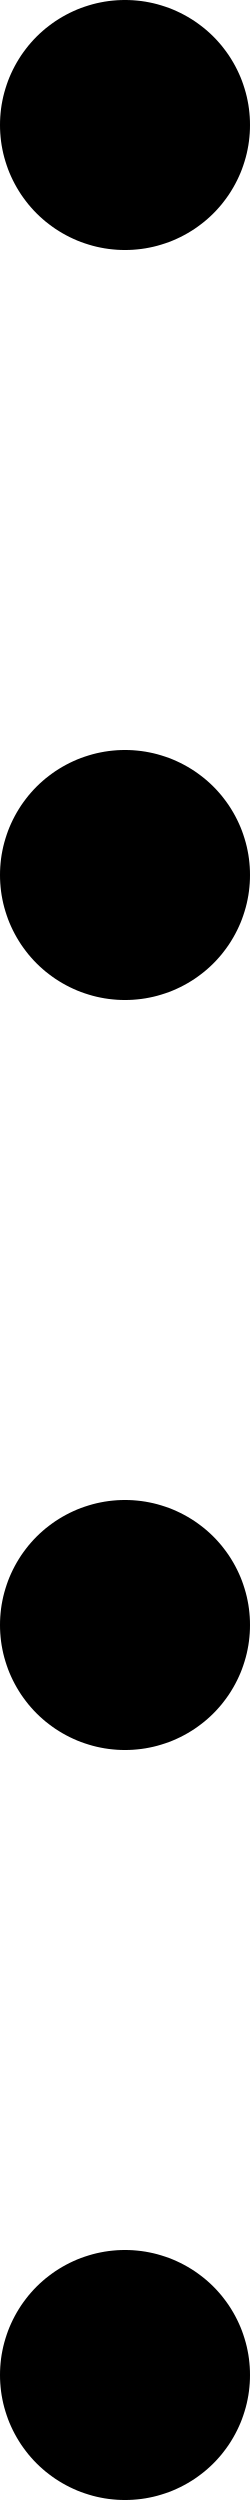
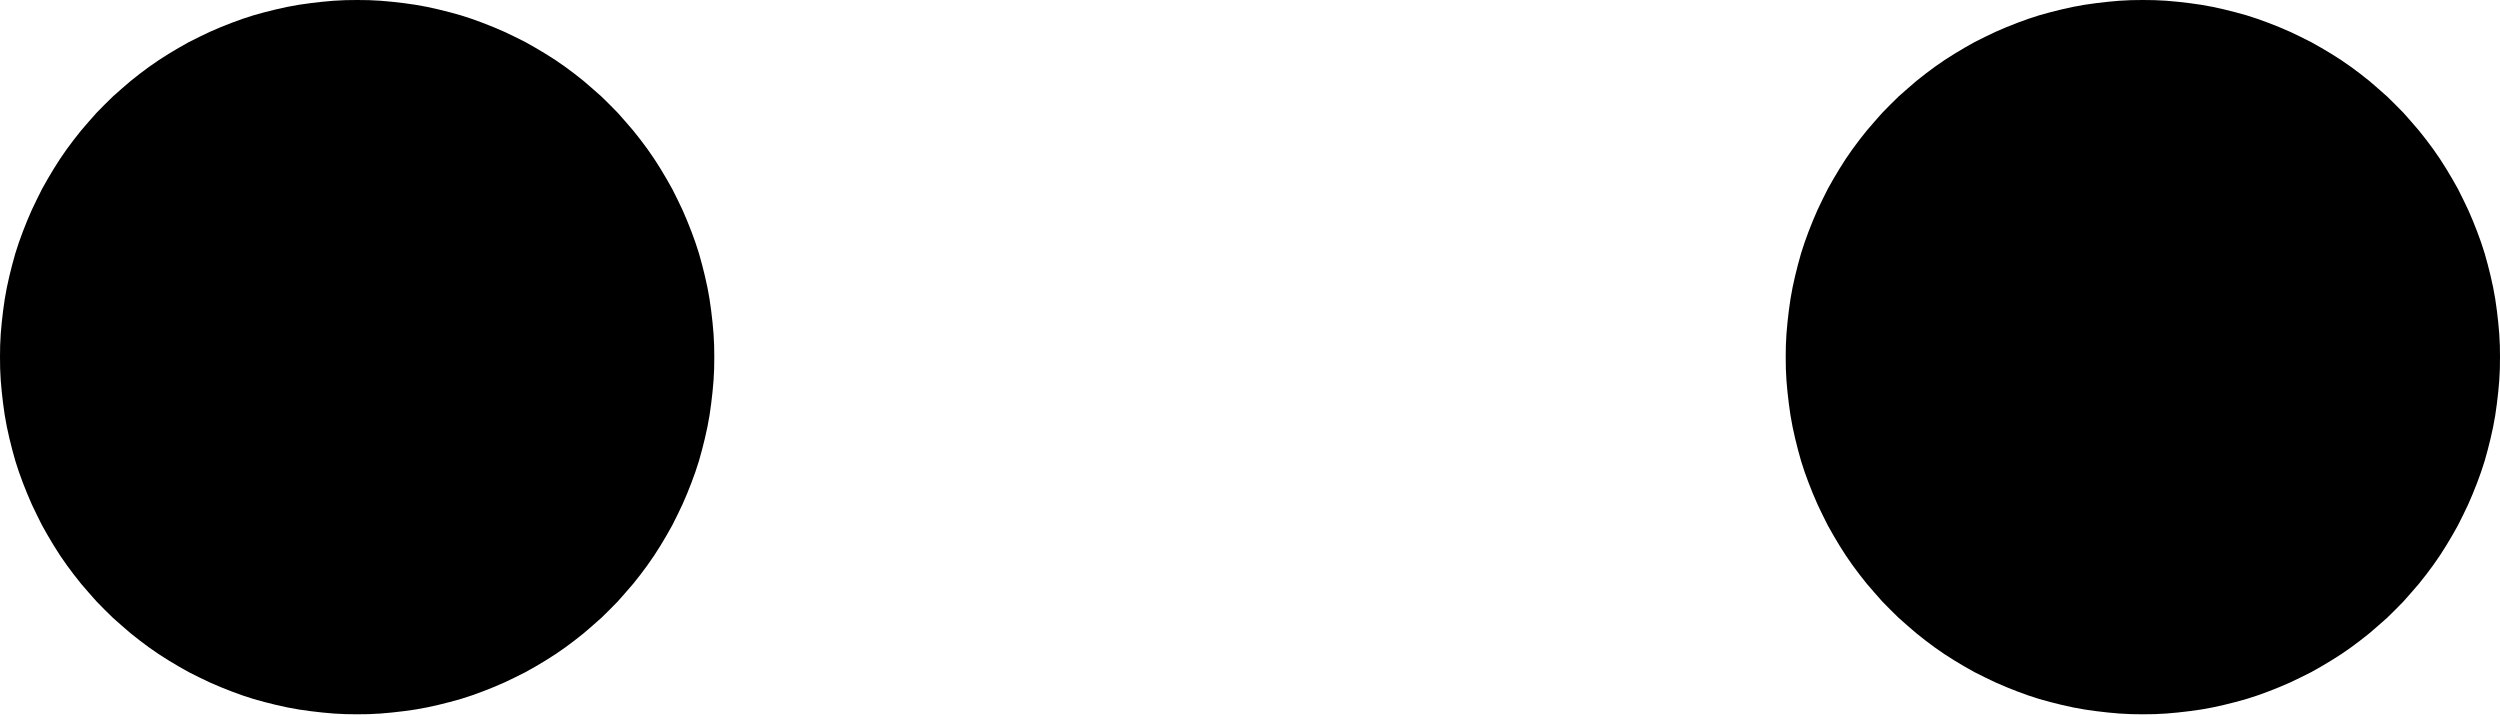
- <svg xmlns="http://www.w3.org/2000/svg" viewBox="12250.0 24250 500 5000.0">
-   <path fill="#000" fill-rule="evenodd" d="M12749.5 24483.6 L12748.8 24475.5 L12747.9 24467.4 L12746.7 24459.3 L12745.2 24451.2 L12743.5 24443.2 L12741.5 24435.3 L12739.2 24427.4 L12736.7 24419.6 L12734.0 24411.9 L12731.0 24404.3 L12727.7 24396.8 L12724.2 24389.4 L12720.5 24382.2 L12716.5 24375.0 L12712.3 24368.0 L12707.9 24361.1 L12703.2 24354.4 L12698.3 24347.8 L12693.3 24341.4 L12688.0 24335.2 L12682.5 24329.1 L12676.8 24323.2 L12670.9 24317.5 L12664.8 24312.0 L12658.6 24306.7 L12652.2 24301.7 L12645.6 24296.8 L12638.9 24292.1 L12632.0 24287.7 L12625.0 24283.5 L12617.8 24279.5 L12610.6 24275.8 L12603.2 24272.3 L12595.7 24269.0 L12588.1 24266.0 L12580.4 24263.3 L12572.6 24260.8 L12564.7 24258.5 L12556.8 24256.5 L12548.8 24254.8 L12540.7 24253.3 L12532.6 24252.1 L12524.5 24251.2 L12516.4 24250.5 L12508.2 24250.1 L12500.0 24250.0 L12491.8 24250.1 L12483.6 24250.5 L12475.5 24251.2 L12467.4 24252.1 L12459.3 24253.3 L12451.2 24254.8 L12443.2 24256.5 L12435.3 24258.5 L12427.4 24260.8 L12419.6 24263.3 L12411.9 24266.0 L12404.3 24269.0 L12396.8 24272.3 L12389.4 24275.8 L12382.2 24279.5 L12375.0 24283.5 L12368.0 24287.7 L12361.1 24292.1 L12354.4 24296.8 L12347.8 24301.7 L12341.4 24306.7 L12335.2 24312.0 L12329.1 24317.5 L12323.2 24323.2 L12317.5 24329.1 L12312.0 24335.2 L12306.7 24341.4 L12301.7 24347.8 L12296.8 24354.4 L12292.1 24361.1 L12287.7 24368.0 L12283.5 24375.0 L12279.5 24382.2 L12275.8 24389.4 L12272.3 24396.8 L12269.0 24404.3 L12266.0 24411.9 L12263.3 24419.6 L12260.8 24427.4 L12258.5 24435.3 L12256.5 24443.2 L12254.8 24451.2 L12253.3 24459.3 L12252.1 24467.4 L12251.2 24475.5 L12250.5 24483.6 L12250.1 24491.8 L12250.0 24500.0 L12250.1 24508.2 L12250.5 24516.4 L12251.2 24524.5 L12252.1 24532.6 L12253.3 24540.7 L12254.8 24548.8 L12256.5 24556.8 L12258.5 24564.7 L12260.8 24572.6 L12263.3 24580.4 L12266.0 24588.1 L12269.0 24595.7 L12272.3 24603.2 L12275.8 24610.6 L12279.5 24617.8 L12283.5 24625.0 L12287.7 24632.0 L12292.1 24638.9 L12296.8 24645.6 L12301.7 24652.2 L12306.7 24658.6 L12312.0 24664.8 L12317.5 24670.9 L12323.2 24676.8 L12329.1 24682.5 L12335.2 24688.0 L12341.4 24693.3 L12347.8 24698.3 L12354.4 24703.2 L12361.1 24707.9 L12368.0 24712.3 L12375.0 24716.5 L12382.2 24720.5 L12389.4 24724.2 L12396.8 24727.7 L12404.3 24731.0 L12411.9 24734.0 L12419.6 24736.7 L12427.4 24739.2 L12435.3 24741.5 L12443.2 24743.5 L12451.2 24745.2 L12459.3 24746.7 L12467.4 24747.9 L12475.5 24748.8 L12483.6 24749.5 L12491.8 24749.9 L12500.0 24750.0 L12508.2 24749.9 L12516.4 24749.5 L12524.5 24748.8 L12532.6 24747.9 L12540.7 24746.7 L12548.8 24745.2 L12556.8 24743.5 L12564.7 24741.5 L12572.6 24739.2 L12580.4 24736.7 L12588.1 24734.0 L12595.7 24731.0 L12603.2 24727.7 L12610.6 24724.2 L12617.8 24720.5 L12625.0 24716.5 L12632.0 24712.3 L12638.9 24707.9 L12645.6 24703.2 L12652.2 24698.3 L12658.6 24693.3 L12664.8 24688.0 L12670.9 24682.5 L12676.8 24676.8 L12682.5 24670.9 L12688.0 24664.8 L12693.3 24658.6 L12698.3 24652.2 L12703.2 24645.6 L12707.9 24638.9 L12712.3 24632.0 L12716.5 24625.0 L12720.5 24617.8 L12724.2 24610.6 L12727.7 24603.2 L12731.0 24595.7 L12734.0 24588.1 L12736.7 24580.4 L12739.2 24572.6 L12741.5 24564.7 L12743.5 24556.8 L12745.2 24548.8 L12746.7 24540.7 L12747.9 24532.6 L12748.8 24524.5 L12749.5 24516.4 L12749.9 24508.2 L12750.0 24500.0 L12749.9 24491.8 L12749.5 24483.6 Z M12749.5 25983.6 L12748.8 25975.5 L12747.9 25967.4 L12746.7 25959.3 L12745.2 25951.2 L12743.5 25943.2 L12741.5 25935.3 L12739.2 25927.4 L12736.7 25919.6 L12734.0 25911.9 L12731.0 25904.3 L12727.7 25896.8 L12724.2 25889.4 L12720.5 25882.2 L12716.5 25875.0 L12712.3 25868.0 L12707.9 25861.1 L12703.2 25854.4 L12698.3 25847.8 L12693.3 25841.4 L12688.0 25835.2 L12682.5 25829.1 L12676.8 25823.2 L12670.9 25817.5 L12664.8 25812.0 L12658.6 25806.7 L12652.2 25801.7 L12645.6 25796.8 L12638.9 25792.1 L12632.0 25787.7 L12625.0 25783.5 L12617.8 25779.5 L12610.6 25775.8 L12603.2 25772.3 L12595.7 25769.0 L12588.1 25766.0 L12580.4 25763.3 L12572.6 25760.8 L12564.7 25758.5 L12556.8 25756.5 L12548.8 25754.8 L12540.7 25753.3 L12532.6 25752.1 L12524.5 25751.2 L12516.4 25750.5 L12508.2 25750.1 L12500.0 25750.0 L12491.8 25750.1 L12483.6 25750.5 L12475.5 25751.2 L12467.4 25752.1 L12459.3 25753.3 L12451.2 25754.8 L12443.2 25756.5 L12435.3 25758.5 L12427.4 25760.8 L12419.6 25763.3 L12411.9 25766.0 L12404.3 25769.0 L12396.8 25772.3 L12389.4 25775.8 L12382.2 25779.5 L12375.0 25783.5 L12368.0 25787.7 L12361.1 25792.1 L12354.4 25796.8 L12347.8 25801.7 L12341.4 25806.7 L12335.2 25812.0 L12329.1 25817.5 L12323.2 25823.2 L12317.5 25829.1 L12312.0 25835.2 L12306.7 25841.4 L12301.7 25847.8 L12296.8 25854.4 L12292.1 25861.1 L12287.7 25868.0 L12283.5 25875.0 L12279.5 25882.2 L12275.8 25889.4 L12272.3 25896.8 L12269.0 25904.3 L12266.0 25911.9 L12263.3 25919.6 L12260.8 25927.4 L12258.5 25935.3 L12256.5 25943.2 L12254.8 25951.2 L12253.3 25959.3 L12252.1 25967.4 L12251.2 25975.5 L12250.5 25983.6 L12250.1 25991.8 L12250.0 26000.0 L12250.1 26008.2 L12250.5 26016.4 L12251.2 26024.5 L12252.1 26032.6 L12253.3 26040.7 L12254.8 26048.8 L12256.5 26056.8 L12258.5 26064.7 L12260.8 26072.6 L12263.3 26080.4 L12266.0 26088.1 L12269.0 26095.7 L12272.3 26103.2 L12275.8 26110.6 L12279.5 26117.8 L12283.5 26125.0 L12287.7 26132.0 L12292.1 26138.9 L12296.8 26145.6 L12301.7 26152.2 L12306.7 26158.6 L12312.0 26164.8 L12317.5 26170.9 L12323.2 26176.8 L12329.1 26182.5 L12335.2 26188.0 L12341.4 26193.3 L12347.8 26198.3 L12354.4 26203.2 L12361.1 26207.9 L12368.0 26212.3 L12375.0 26216.5 L12382.2 26220.5 L12389.4 26224.2 L12396.8 26227.7 L12404.3 26231.0 L12411.9 26234.0 L12419.6 26236.7 L12427.4 26239.2 L12435.3 26241.5 L12443.2 26243.5 L12451.2 26245.2 L12459.3 26246.7 L12467.4 26247.9 L12475.5 26248.8 L12483.6 26249.5 L12491.8 26249.9 L12500.0 26250.0 L12508.2 26249.9 L12516.4 26249.5 L12524.5 26248.8 L12532.6 26247.9 L12540.7 26246.7 L12548.8 26245.2 L12556.8 26243.5 L12564.7 26241.5 L12572.6 26239.2 L12580.4 26236.7 L12588.1 26234.0 L12595.7 26231.0 L12603.2 26227.7 L12610.6 26224.2 L12617.8 26220.5 L12625.0 26216.5 L12632.0 26212.3 L12638.9 26207.9 L12645.6 26203.2 L12652.2 26198.3 L12658.6 26193.3 L12664.8 26188.0 L12670.9 26182.5 L12676.8 26176.8 L12682.5 26170.9 L12688.0 26164.8 L12693.3 26158.6 L12698.3 26152.2 L12703.2 26145.6 L12707.9 26138.9 L12712.3 26132.0 L12716.5 26125.0 L12720.5 26117.8 L12724.2 26110.6 L12727.7 26103.2 L12731.0 26095.7 L12734.0 26088.1 L12736.7 26080.4 L12739.2 26072.6 L12741.5 26064.7 L12743.5 26056.8 L12745.2 26048.8 L12746.7 26040.7 L12747.9 26032.6 L12748.8 26024.5 L12749.5 26016.4 L12749.9 26008.2 L12750.0 26000.0 L12749.9 25991.8 L12749.5 25983.6 Z M12749.5 27483.6 L12748.8 27475.5 L12747.9 27467.4 L12746.7 27459.3 L12745.2 27451.2 L12743.5 27443.2 L12741.5 27435.3 L12739.2 27427.4 L12736.7 27419.6 L12734.0 27411.9 L12731.0 27404.3 L12727.7 27396.8 L12724.2 27389.4 L12720.5 27382.2 L12716.5 27375.0 L12712.3 27368.0 L12707.9 27361.1 L12703.2 27354.4 L12698.3 27347.8 L12693.3 27341.4 L12688.0 27335.2 L12682.5 27329.1 L12676.8 27323.2 L12670.9 27317.5 L12664.8 27312.0 L12658.6 27306.7 L12652.2 27301.7 L12645.6 27296.8 L12638.9 27292.1 L12632.0 27287.7 L12625.0 27283.5 L12617.8 27279.5 L12610.6 27275.8 L12603.2 27272.3 L12595.7 27269.0 L12588.1 27266.0 L12580.4 27263.3 L12572.6 27260.8 L12564.7 27258.5 L12556.8 27256.5 L12548.8 27254.8 L12540.7 27253.3 L12532.6 27252.1 L12524.5 27251.2 L12516.4 27250.5 L12508.2 27250.1 L12500.0 27250.0 L12491.8 27250.1 L12483.6 27250.5 L12475.5 27251.2 L12467.4 27252.1 L12459.3 27253.3 L12451.2 27254.8 L12443.2 27256.5 L12435.3 27258.5 L12427.4 27260.8 L12419.6 27263.3 L12411.9 27266.0 L12404.3 27269.0 L12396.8 27272.3 L12389.4 27275.8 L12382.2 27279.5 L12375.0 27283.5 L12368.0 27287.7 L12361.1 27292.1 L12354.4 27296.8 L12347.8 27301.7 L12341.4 27306.7 L12335.2 27312.0 L12329.1 27317.5 L12323.2 27323.2 L12317.5 27329.1 L12312.0 27335.2 L12306.7 27341.4 L12301.7 27347.8 L12296.8 27354.4 L12292.1 27361.1 L12287.7 27368.0 L12283.5 27375.0 L12279.5 27382.2 L12275.8 27389.4 L12272.3 27396.8 L12269.0 27404.3 L12266.0 27411.9 L12263.3 27419.6 L12260.8 27427.4 L12258.5 27435.3 L12256.5 27443.2 L12254.8 27451.2 L12253.3 27459.3 L12252.1 27467.4 L12251.2 27475.5 L12250.5 27483.6 L12250.1 27491.8 L12250.0 27500.0 L12250.1 27508.2 L12250.5 27516.4 L12251.2 27524.5 L12252.1 27532.6 L12253.3 27540.7 L12254.8 27548.8 L12256.5 27556.8 L12258.5 27564.7 L12260.8 27572.6 L12263.3 27580.4 L12266.0 27588.1 L12269.0 27595.7 L12272.3 27603.2 L12275.8 27610.6 L12279.5 27617.8 L12283.5 27625.0 L12287.7 27632.0 L12292.1 27638.9 L12296.8 27645.6 L12301.7 27652.2 L12306.7 27658.6 L12312.0 27664.8 L12317.5 27670.9 L12323.2 27676.8 L12329.1 27682.5 L12335.2 27688.0 L12341.4 27693.3 L12347.8 27698.3 L12354.4 27703.2 L12361.1 27707.9 L12368.0 27712.3 L12375.0 27716.5 L12382.2 27720.5 L12389.4 27724.2 L12396.8 27727.7 L12404.3 27731.0 L12411.9 27734.0 L12419.6 27736.7 L12427.4 27739.2 L12435.3 27741.5 L12443.2 27743.5 L12451.2 27745.2 L12459.3 27746.7 L12467.4 27747.9 L12475.5 27748.8 L12483.6 27749.5 L12491.8 27749.9 L12500.0 27750.0 L12508.2 27749.9 L12516.4 27749.5 L12524.5 27748.8 L12532.6 27747.9 L12540.7 27746.7 L12548.8 27745.2 L12556.8 27743.5 L12564.7 27741.5 L12572.6 27739.2 L12580.4 27736.7 L12588.1 27734.0 L12595.7 27731.0 L12603.2 27727.7 L12610.6 27724.2 L12617.8 27720.5 L12625.0 27716.5 L12632.0 27712.3 L12638.9 27707.9 L12645.6 27703.2 L12652.2 27698.3 L12658.6 27693.3 L12664.8 27688.0 L12670.9 27682.5 L12676.8 27676.8 L12682.5 27670.9 L12688.0 27664.8 L12693.3 27658.6 L12698.3 27652.2 L12703.2 27645.6 L12707.9 27638.9 L12712.3 27632.0 L12716.5 27625.0 L12720.5 27617.8 L12724.2 27610.6 L12727.7 27603.2 L12731.0 27595.7 L12734.0 27588.1 L12736.7 27580.4 L12739.2 27572.6 L12741.5 27564.7 L12743.5 27556.8 L12745.2 27548.8 L12746.7 27540.7 L12747.9 27532.6 L12748.8 27524.5 L12749.5 27516.4 L12749.9 27508.2 L12750.0 27500.0 L12749.9 27491.8 L12749.5 27483.6 Z M12749.5 28983.6 L12748.8 28975.5 L12747.9 28967.4 L12746.7 28959.3 L12745.2 28951.2 L12743.5 28943.2 L12741.5 28935.3 L12739.2 28927.4 L12736.7 28919.6 L12734.0 28911.9 L12731.0 28904.3 L12727.7 28896.8 L12724.2 28889.4 L12720.5 28882.2 L12716.5 28875.0 L12712.3 28868.0 L12707.9 28861.1 L12703.2 28854.4 L12698.3 28847.8 L12693.3 28841.4 L12688.0 28835.2 L12682.5 28829.1 L12676.8 28823.2 L12670.9 28817.5 L12664.8 28812.0 L12658.6 28806.7 L12652.2 28801.7 L12645.6 28796.8 L12638.9 28792.1 L12632.0 28787.7 L12625.0 28783.5 L12617.8 28779.5 L12610.6 28775.8 L12603.2 28772.3 L12595.7 28769.0 L12588.1 28766.0 L12580.4 28763.3 L12572.6 28760.8 L12564.7 28758.5 L12556.8 28756.5 L12548.8 28754.8 L12540.7 28753.3 L12532.6 28752.1 L12524.5 28751.2 L12516.4 28750.5 L12508.2 28750.1 L12500.0 28750.0 L12491.8 28750.1 L12483.6 28750.5 L12475.5 28751.2 L12467.4 28752.1 L12459.3 28753.3 L12451.2 28754.8 L12443.2 28756.5 L12435.3 28758.5 L12427.4 28760.8 L12419.6 28763.3 L12411.9 28766.0 L12404.3 28769.0 L12396.8 28772.3 L12389.4 28775.8 L12382.2 28779.5 L12375.0 28783.5 L12368.0 28787.7 L12361.1 28792.1 L12354.4 28796.8 L12347.8 28801.7 L12341.4 28806.7 L12335.2 28812.0 L12329.1 28817.5 L12323.2 28823.2 L12317.5 28829.1 L12312.0 28835.2 L12306.7 28841.4 L12301.7 28847.8 L12296.8 28854.4 L12292.1 28861.1 L12287.7 28868.0 L12283.5 28875.0 L12279.5 28882.2 L12275.8 28889.4 L12272.3 28896.8 L12269.0 28904.3 L12266.0 28911.9 L12263.3 28919.6 L12260.8 28927.4 L12258.5 28935.3 L12256.5 28943.2 L12254.8 28951.2 L12253.3 28959.3 L12252.1 28967.4 L12251.2 28975.5 L12250.5 28983.6 L12250.1 28991.8 L12250.0 29000.0 L12250.1 29008.2 L12250.5 29016.4 L12251.2 29024.5 L12252.1 29032.6 L12253.3 29040.7 L12254.8 29048.8 L12256.5 29056.8 L12258.5 29064.7 L12260.8 29072.6 L12263.3 29080.4 L12266.0 29088.1 L12269.0 29095.7 L12272.3 29103.2 L12275.8 29110.6 L12279.5 29117.8 L12283.5 29125.0 L12287.7 29132.0 L12292.1 29138.9 L12296.8 29145.6 L12301.7 29152.2 L12306.7 29158.6 L12312.0 29164.8 L12317.5 29170.9 L12323.2 29176.8 L12329.1 29182.5 L12335.2 29188.0 L12341.4 29193.3 L12347.8 29198.3 L12354.4 29203.2 L12361.1 29207.9 L12368.0 29212.3 L12375.0 29216.5 L12382.2 29220.5 L12389.4 29224.2 L12396.8 29227.7 L12404.3 29231.0 L12411.9 29234.0 L12419.6 29236.7 L12427.4 29239.2 L12435.3 29241.5 L12443.2 29243.5 L12451.2 29245.2 L12459.3 29246.7 L12467.4 29247.9 L12475.5 29248.8 L12483.6 29249.5 L12491.8 29249.9 L12500.0 29250.0 L12508.2 29249.9 L12516.4 29249.5 L12524.5 29248.8 L12532.6 29247.9 L12540.7 29246.7 L12548.8 29245.2 L12556.8 29243.5 L12564.7 29241.5 L12572.6 29239.2 L12580.4 29236.7 L12588.1 29234.0 L12595.7 29231.0 L12603.2 29227.7 L12610.6 29224.2 L12617.8 29220.5 L12625.0 29216.5 L12632.0 29212.3 L12638.9 29207.9 L12645.6 29203.2 L12652.2 29198.3 L12658.6 29193.3 L12664.8 29188.0 L12670.9 29182.5 L12676.8 29176.8 L12682.5 29170.9 L12688.0 29164.8 L12693.3 29158.6 L12698.3 29152.2 L12703.2 29145.6 L12707.9 29138.9 L12712.3 29132.0 L12716.5 29125.0 L12720.5 29117.8 L12724.2 29110.6 L12727.7 29103.2 L12731.0 29095.7 L12734.0 29088.1 L12736.7 29080.4 L12739.2 29072.6 L12741.5 29064.7 L12743.5 29056.8 L12745.2 29048.8 L12746.7 29040.7 L12747.9 29032.6 L12748.8 29024.5 L12749.5 29016.4 L12749.9 29008.2 L12750.0 29000.0 L12749.9 28991.8 L12749.5 28983.6 Z " />
+ <svg xmlns="http://www.w3.org/2000/svg" viewBox="13960 -4540.0 1680 480">
+   <path fill="#000" fill-rule="evenodd" d="M14439.9 -4307.9 L14439.5 -4315.7 L14438.8 -4323.5 L14437.9 -4331.3 L14436.8 -4339.1 L14435.4 -4346.8 L14433.7 -4354.5 L14431.8 -4362.1 L14429.7 -4369.7 L14427.3 -4377.1 L14424.6 -4384.5 L14421.7 -4391.8 L14418.6 -4399.0 L14415.2 -4406.1 L14411.7 -4413.1 L14407.8 -4420.0 L14403.8 -4426.7 L14399.6 -4433.3 L14395.1 -4439.8 L14390.4 -4446.1 L14385.5 -4452.3 L14380.4 -4458.2 L14375.2 -4464.1 L14369.7 -4469.7 L14364.1 -4475.2 L14358.2 -4480.4 L14352.3 -4485.5 L14346.1 -4490.4 L14339.8 -4495.1 L14333.3 -4499.6 L14326.7 -4503.8 L14320.0 -4507.8 L14313.1 -4511.7 L14306.1 -4515.2 L14299.0 -4518.6 L14291.8 -4521.7 L14284.5 -4524.6 L14277.1 -4527.3 L14269.7 -4529.7 L14262.1 -4531.8 L14254.5 -4533.7 L14246.8 -4535.4 L14239.1 -4536.8 L14231.3 -4537.9 L14223.5 -4538.8 L14215.7 -4539.5 L14207.9 -4539.9 L14200.0 -4540.0 L14192.1 -4539.9 L14184.3 -4539.5 L14176.5 -4538.8 L14168.7 -4537.9 L14160.9 -4536.8 L14153.2 -4535.4 L14145.5 -4533.7 L14137.9 -4531.8 L14130.3 -4529.7 L14122.9 -4527.3 L14115.5 -4524.6 L14108.2 -4521.7 L14101.0 -4518.6 L14093.9 -4515.2 L14086.9 -4511.7 L14080.0 -4507.8 L14073.3 -4503.8 L14066.7 -4499.6 L14060.2 -4495.1 L14053.9 -4490.4 L14047.7 -4485.5 L14041.8 -4480.4 L14035.9 -4475.2 L14030.3 -4469.7 L14024.8 -4464.1 L14019.6 -4458.2 L14014.5 -4452.3 L14009.6 -4446.1 L14004.9 -4439.8 L14000.4 -4433.3 L13996.2 -4426.7 L13992.2 -4420.0 L13988.3 -4413.1 L13984.8 -4406.1 L13981.4 -4399.0 L13978.3 -4391.8 L13975.4 -4384.5 L13972.7 -4377.1 L13970.3 -4369.7 L13968.2 -4362.1 L13966.3 -4354.5 L13964.6 -4346.8 L13963.2 -4339.1 L13962.1 -4331.3 L13961.2 -4323.5 L13960.5 -4315.7 L13960.1 -4307.9 L13960.0 -4300.0 L13960.1 -4292.1 L13960.5 -4284.3 L13961.2 -4276.5 L13962.1 -4268.7 L13963.2 -4260.9 L13964.6 -4253.2 L13966.3 -4245.5 L13968.2 -4237.9 L13970.3 -4230.3 L13972.7 -4222.9 L13975.4 -4215.5 L13978.3 -4208.2 L13981.4 -4201.0 L13984.8 -4193.9 L13988.3 -4186.9 L13992.2 -4180.0 L13996.2 -4173.3 L14000.4 -4166.7 L14004.9 -4160.2 L14009.6 -4153.9 L14014.5 -4147.7 L14019.6 -4141.8 L14024.8 -4135.9 L14030.3 -4130.3 L14035.9 -4124.8 L14041.8 -4119.6 L14047.7 -4114.5 L14053.9 -4109.6 L14060.2 -4104.9 L14066.7 -4100.4 L14073.3 -4096.2 L14080.0 -4092.2 L14086.9 -4088.3 L14093.9 -4084.8 L14101.0 -4081.4 L14108.2 -4078.3 L14115.5 -4075.4 L14122.9 -4072.7 L14130.3 -4070.3 L14137.9 -4068.2 L14145.5 -4066.3 L14153.2 -4064.6 L14160.9 -4063.2 L14168.7 -4062.1 L14176.5 -4061.2 L14184.3 -4060.5 L14192.1 -4060.1 L14200.0 -4060.0 L14207.9 -4060.1 L14215.7 -4060.5 L14223.5 -4061.2 L14231.3 -4062.1 L14239.1 -4063.2 L14246.8 -4064.6 L14254.5 -4066.3 L14262.1 -4068.2 L14269.7 -4070.3 L14277.1 -4072.7 L14284.5 -4075.4 L14291.8 -4078.3 L14299.0 -4081.4 L14306.1 -4084.8 L14313.1 -4088.3 L14320.0 -4092.2 L14326.7 -4096.2 L14333.3 -4100.4 L14339.8 -4104.9 L14346.1 -4109.6 L14352.3 -4114.5 L14358.2 -4119.6 L14364.1 -4124.8 L14369.7 -4130.3 L14375.2 -4135.9 L14380.4 -4141.8 L14385.5 -4147.7 L14390.4 -4153.9 L14395.1 -4160.2 L14399.6 -4166.7 L14403.8 -4173.3 L14407.8 -4180.0 L14411.7 -4186.9 L14415.2 -4193.9 L14418.6 -4201.0 L14421.7 -4208.2 L14424.6 -4215.5 L14427.3 -4222.9 L14429.7 -4230.3 L14431.8 -4237.9 L14433.7 -4245.5 L14435.4 -4253.2 L14436.8 -4260.9 L14437.9 -4268.7 L14438.8 -4276.5 L14439.5 -4284.3 L14439.9 -4292.1 L14440.0 -4300.0 L14439.9 -4307.9 Z M15639.9 -4307.9 L15639.5 -4315.7 L15638.8 -4323.5 L15637.9 -4331.3 L15636.8 -4339.1 L15635.4 -4346.8 L15633.7 -4354.5 L15631.8 -4362.1 L15629.7 -4369.7 L15627.3 -4377.1 L15624.6 -4384.5 L15621.7 -4391.8 L15618.6 -4399.0 L15615.2 -4406.1 L15611.7 -4413.1 L15607.8 -4420.0 L15603.8 -4426.7 L15599.6 -4433.3 L15595.1 -4439.8 L15590.4 -4446.1 L15585.5 -4452.3 L15580.4 -4458.2 L15575.2 -4464.1 L15569.7 -4469.7 L15564.1 -4475.2 L15558.2 -4480.4 L15552.3 -4485.5 L15546.1 -4490.4 L15539.8 -4495.1 L15533.3 -4499.6 L15526.7 -4503.8 L15520.0 -4507.8 L15513.1 -4511.7 L15506.1 -4515.2 L15499.0 -4518.6 L15491.8 -4521.7 L15484.5 -4524.6 L15477.1 -4527.3 L15469.7 -4529.7 L15462.1 -4531.8 L15454.5 -4533.7 L15446.8 -4535.4 L15439.1 -4536.8 L15431.3 -4537.9 L15423.5 -4538.8 L15415.7 -4539.5 L15407.9 -4539.9 L15400.0 -4540.0 L15392.1 -4539.9 L15384.3 -4539.5 L15376.5 -4538.8 L15368.7 -4537.9 L15360.9 -4536.8 L15353.2 -4535.4 L15345.5 -4533.7 L15337.9 -4531.8 L15330.3 -4529.7 L15322.9 -4527.3 L15315.5 -4524.6 L15308.2 -4521.7 L15301.0 -4518.6 L15293.9 -4515.2 L15286.9 -4511.7 L15280.0 -4507.8 L15273.3 -4503.8 L15266.7 -4499.6 L15260.2 -4495.1 L15253.9 -4490.4 L15247.7 -4485.5 L15241.8 -4480.4 L15235.9 -4475.2 L15230.3 -4469.7 L15224.8 -4464.1 L15219.6 -4458.2 L15214.5 -4452.3 L15209.6 -4446.1 L15204.9 -4439.8 L15200.4 -4433.3 L15196.2 -4426.7 L15192.2 -4420.0 L15188.3 -4413.1 L15184.8 -4406.1 L15181.4 -4399.0 L15178.3 -4391.8 L15175.4 -4384.5 L15172.7 -4377.1 L15170.3 -4369.7 L15168.2 -4362.1 L15166.3 -4354.5 L15164.6 -4346.8 L15163.2 -4339.1 L15162.1 -4331.3 L15161.2 -4323.5 L15160.5 -4315.7 L15160.1 -4307.9 L15160.0 -4300.0 L15160.1 -4292.1 L15160.5 -4284.3 L15161.2 -4276.5 L15162.1 -4268.7 L15163.2 -4260.9 L15164.6 -4253.2 L15166.3 -4245.5 L15168.2 -4237.9 L15170.3 -4230.3 L15172.7 -4222.9 L15175.4 -4215.5 L15178.3 -4208.2 L15181.4 -4201.0 L15184.8 -4193.9 L15188.3 -4186.9 L15192.2 -4180.0 L15196.2 -4173.3 L15200.4 -4166.7 L15204.9 -4160.2 L15209.6 -4153.9 L15214.5 -4147.7 L15219.6 -4141.8 L15224.8 -4135.9 L15230.3 -4130.3 L15235.9 -4124.8 L15241.8 -4119.6 L15247.7 -4114.5 L15253.9 -4109.6 L15260.2 -4104.9 L15266.7 -4100.4 L15273.3 -4096.2 L15280.0 -4092.2 L15286.9 -4088.3 L15293.9 -4084.8 L15301.0 -4081.4 L15308.2 -4078.3 L15315.5 -4075.4 L15322.9 -4072.7 L15330.3 -4070.3 L15337.9 -4068.2 L15345.5 -4066.3 L15353.2 -4064.6 L15360.9 -4063.2 L15368.7 -4062.1 L15376.5 -4061.2 L15384.3 -4060.5 L15392.1 -4060.1 L15400.0 -4060.0 L15407.9 -4060.1 L15415.7 -4060.5 L15423.5 -4061.2 L15431.3 -4062.1 L15439.1 -4063.2 L15446.8 -4064.6 L15454.5 -4066.3 L15462.1 -4068.2 L15469.7 -4070.3 L15477.1 -4072.7 L15484.5 -4075.4 L15491.8 -4078.3 L15499.0 -4081.4 L15506.1 -4084.8 L15513.1 -4088.3 L15520.0 -4092.2 L15526.7 -4096.2 L15533.3 -4100.4 L15539.8 -4104.9 L15546.1 -4109.6 L15552.3 -4114.5 L15558.2 -4119.6 L15564.1 -4124.8 L15569.7 -4130.3 L15575.2 -4135.9 L15580.4 -4141.8 L15585.5 -4147.7 L15590.4 -4153.9 L15595.1 -4160.2 L15599.6 -4166.7 L15603.8 -4173.3 L15607.8 -4180.0 L15611.7 -4186.9 L15615.2 -4193.9 L15618.6 -4201.0 L15621.7 -4208.2 L15624.6 -4215.5 L15627.3 -4222.9 L15629.7 -4230.3 L15631.8 -4237.9 L15633.7 -4245.5 L15635.4 -4253.2 L15636.8 -4260.9 L15637.9 -4268.7 L15638.8 -4276.5 L15639.5 -4284.3 L15639.9 -4292.1 L15640.0 -4300.0 L15639.9 -4307.9 Z " />
</svg>
